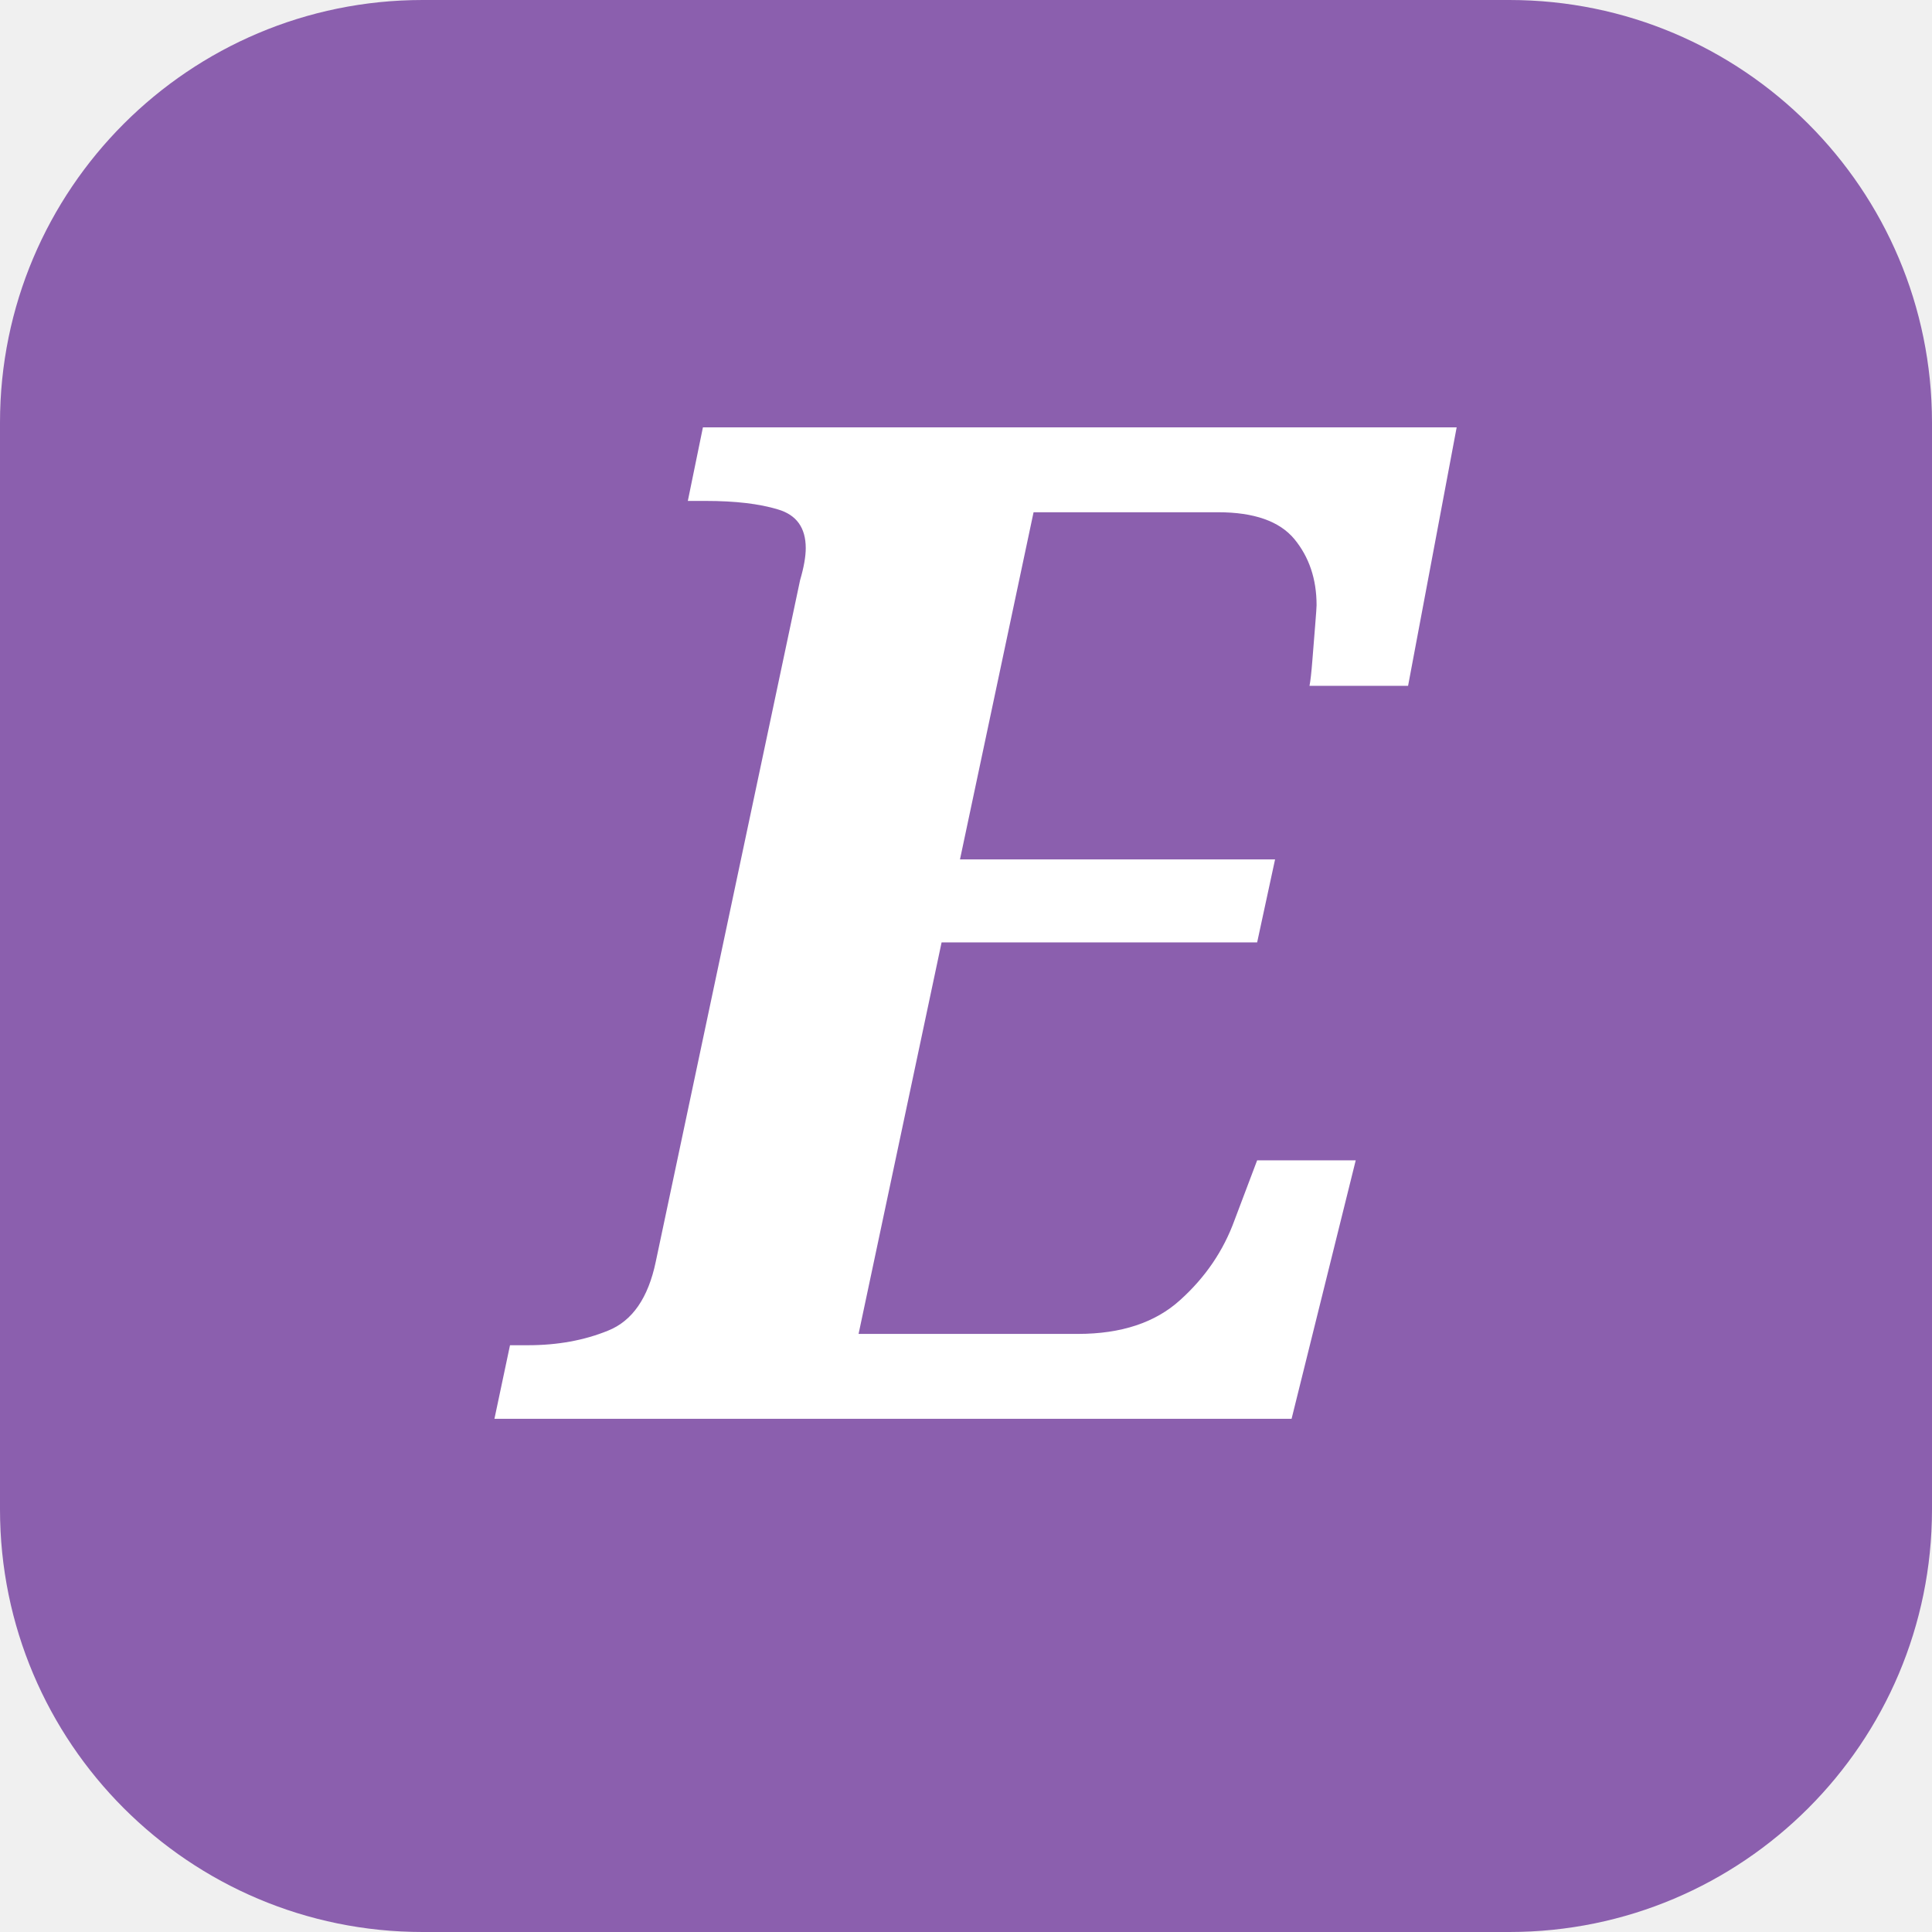
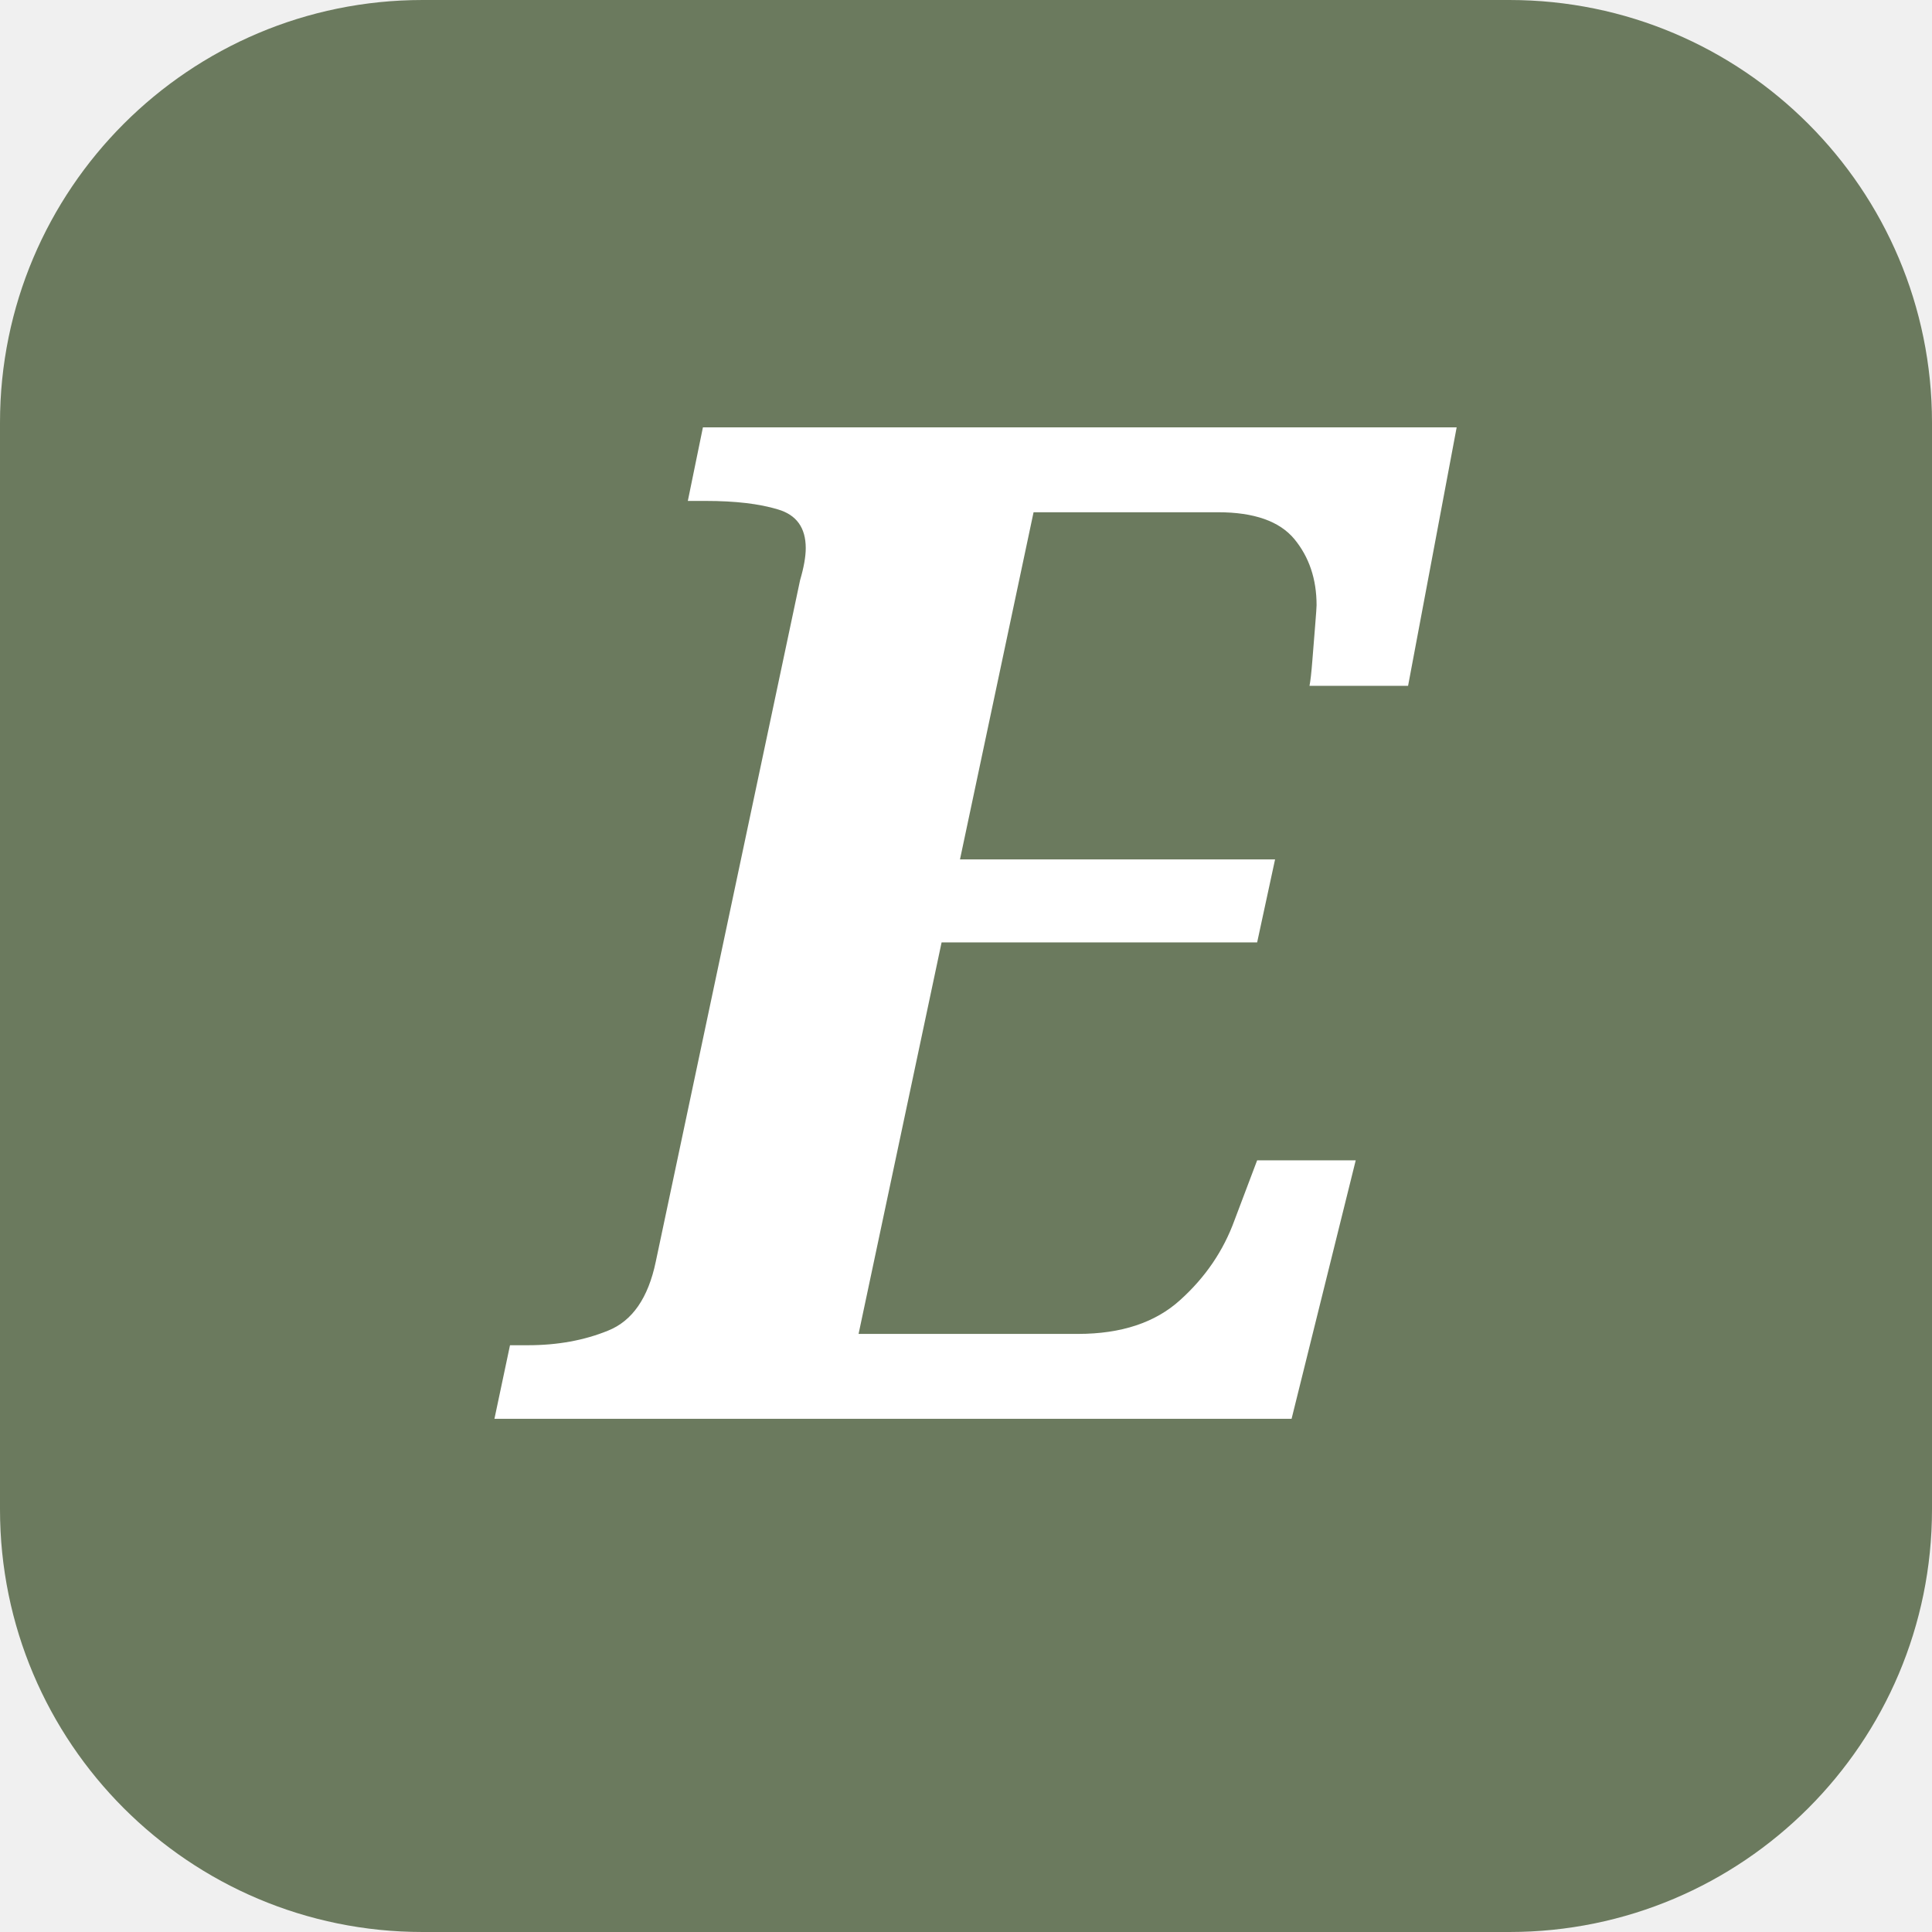
<svg xmlns="http://www.w3.org/2000/svg" viewBox="0 0 64 64" width="64" height="64">
-   <rect width="64" height="64" rx="14" fill="#8b5fae" />
+   <rect width="64" height="64" rx="14" fill="#6B7A5E" />
  <text x="32" y="47" text-anchor="middle" font-family="Georgia,serif" font-style="italic" font-weight="700" font-size="46" fill="#fff">E</text>
</svg>
